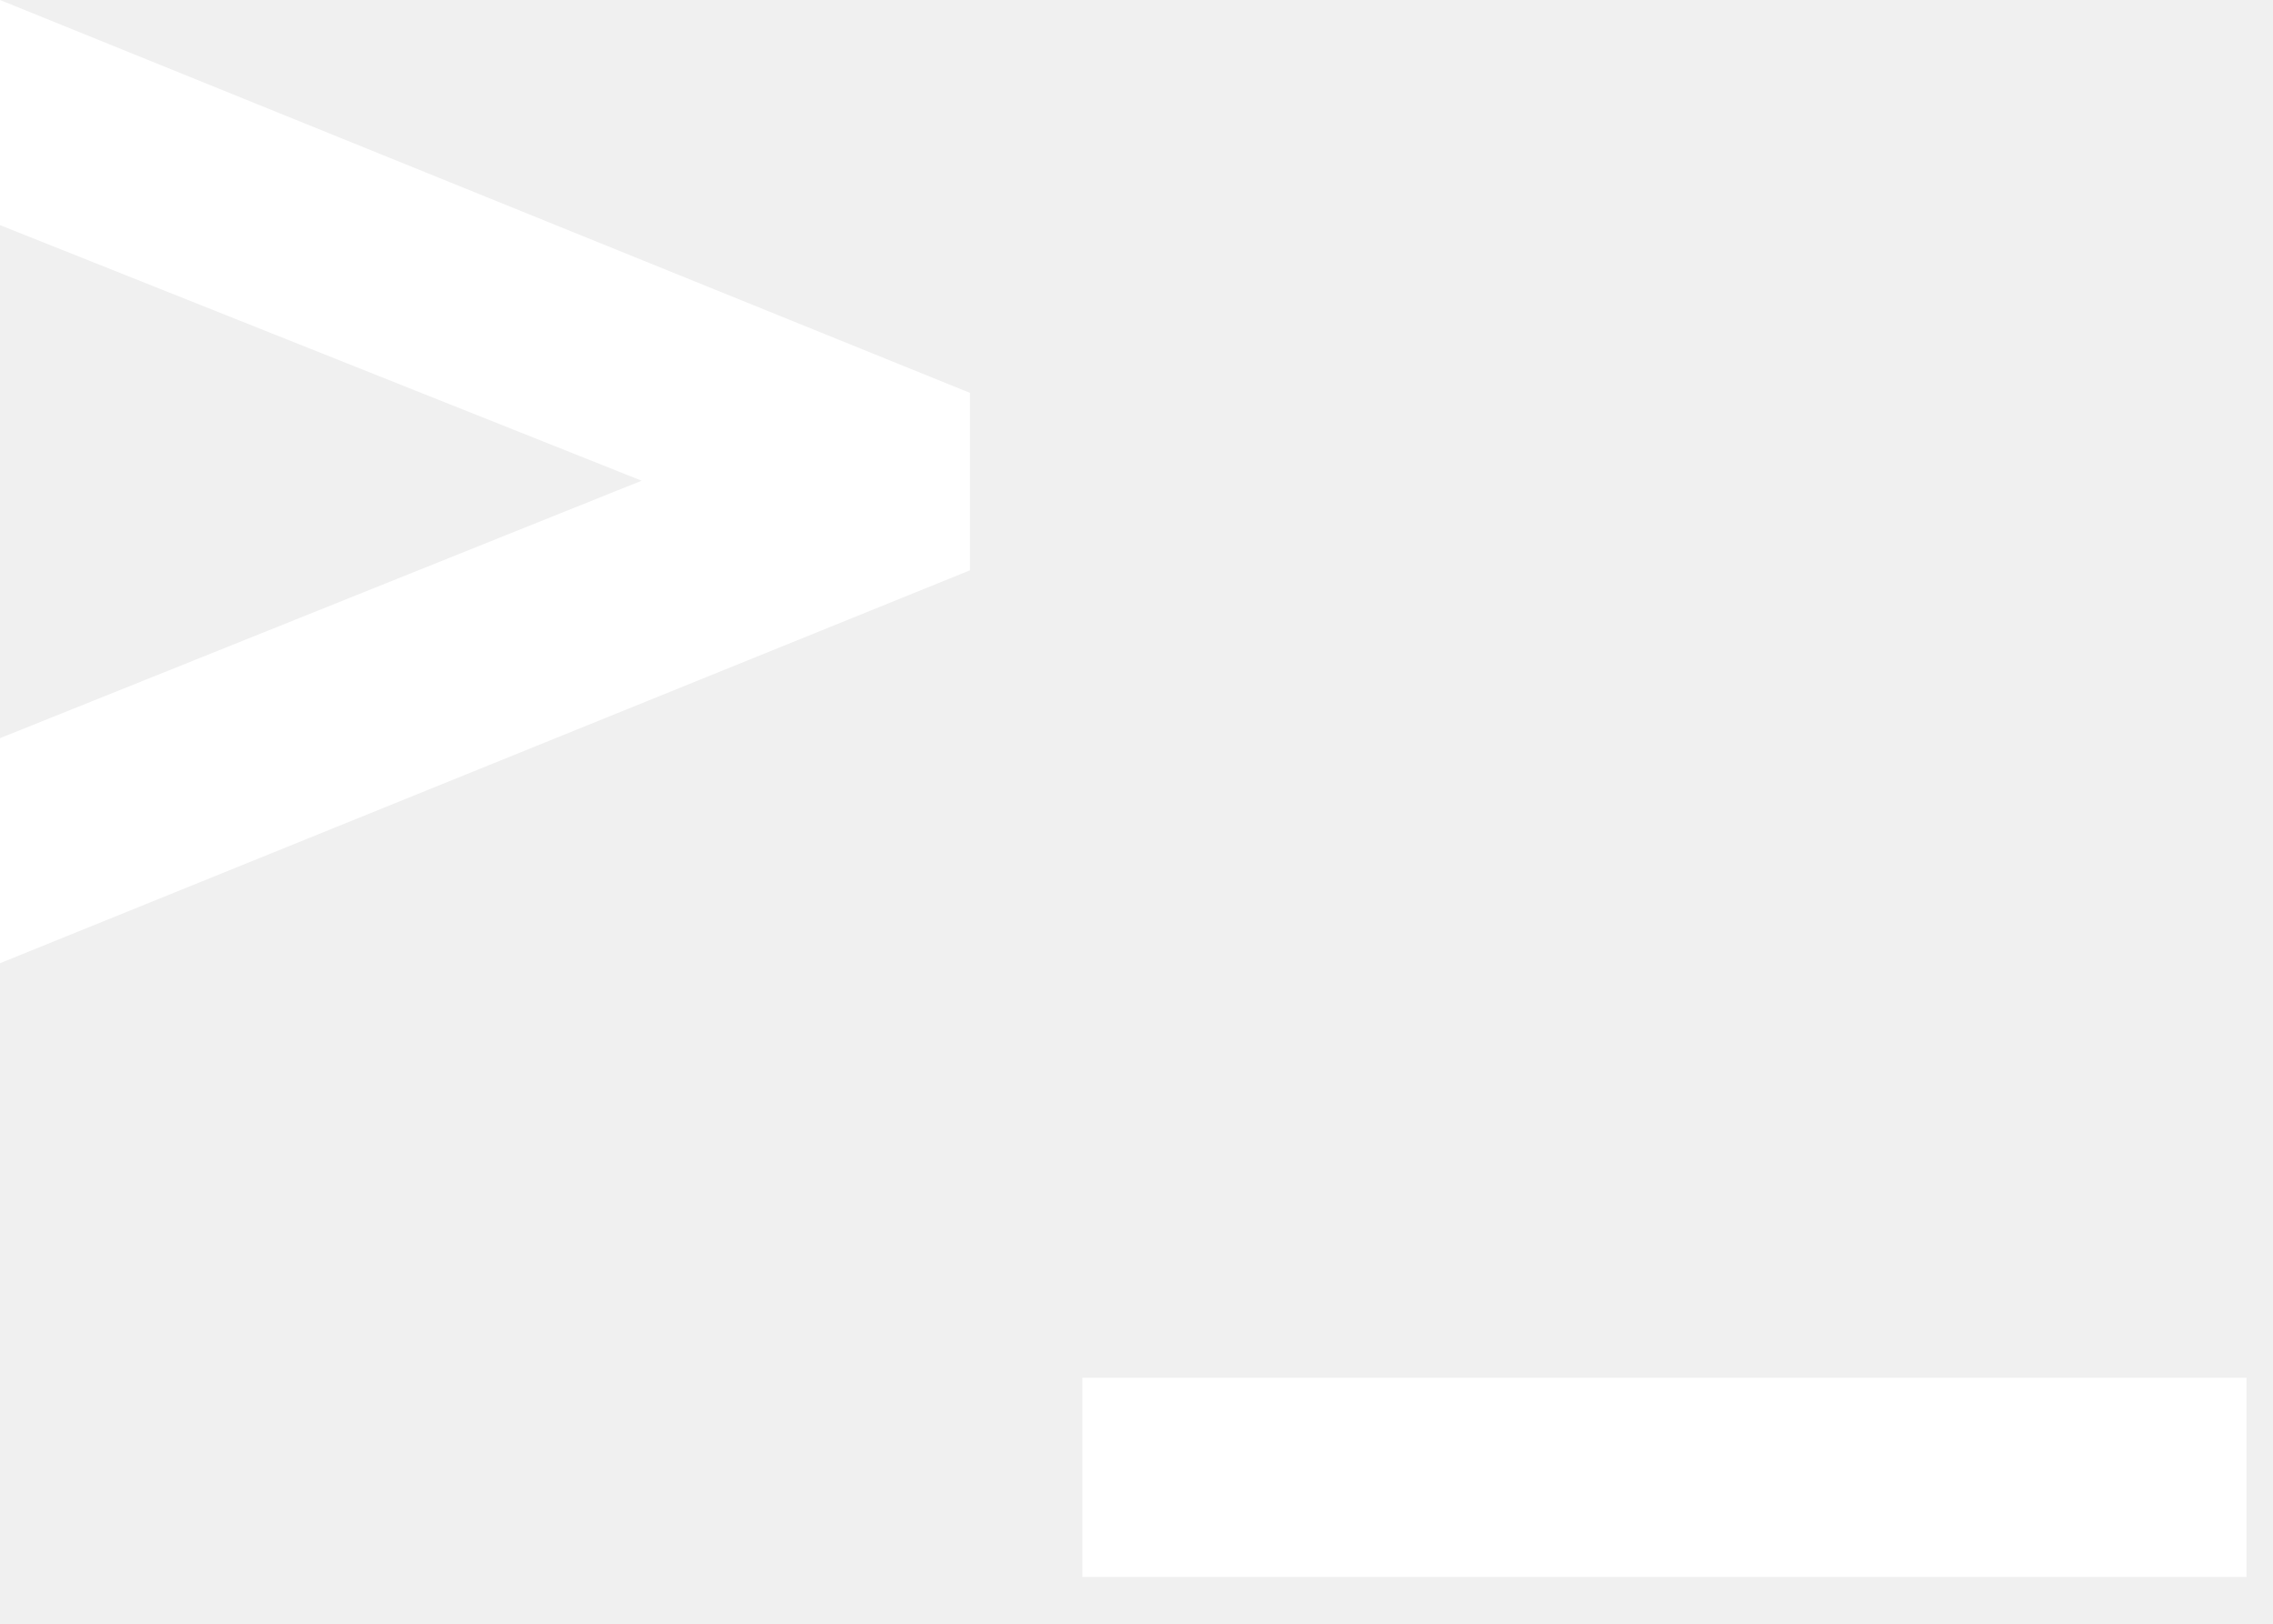
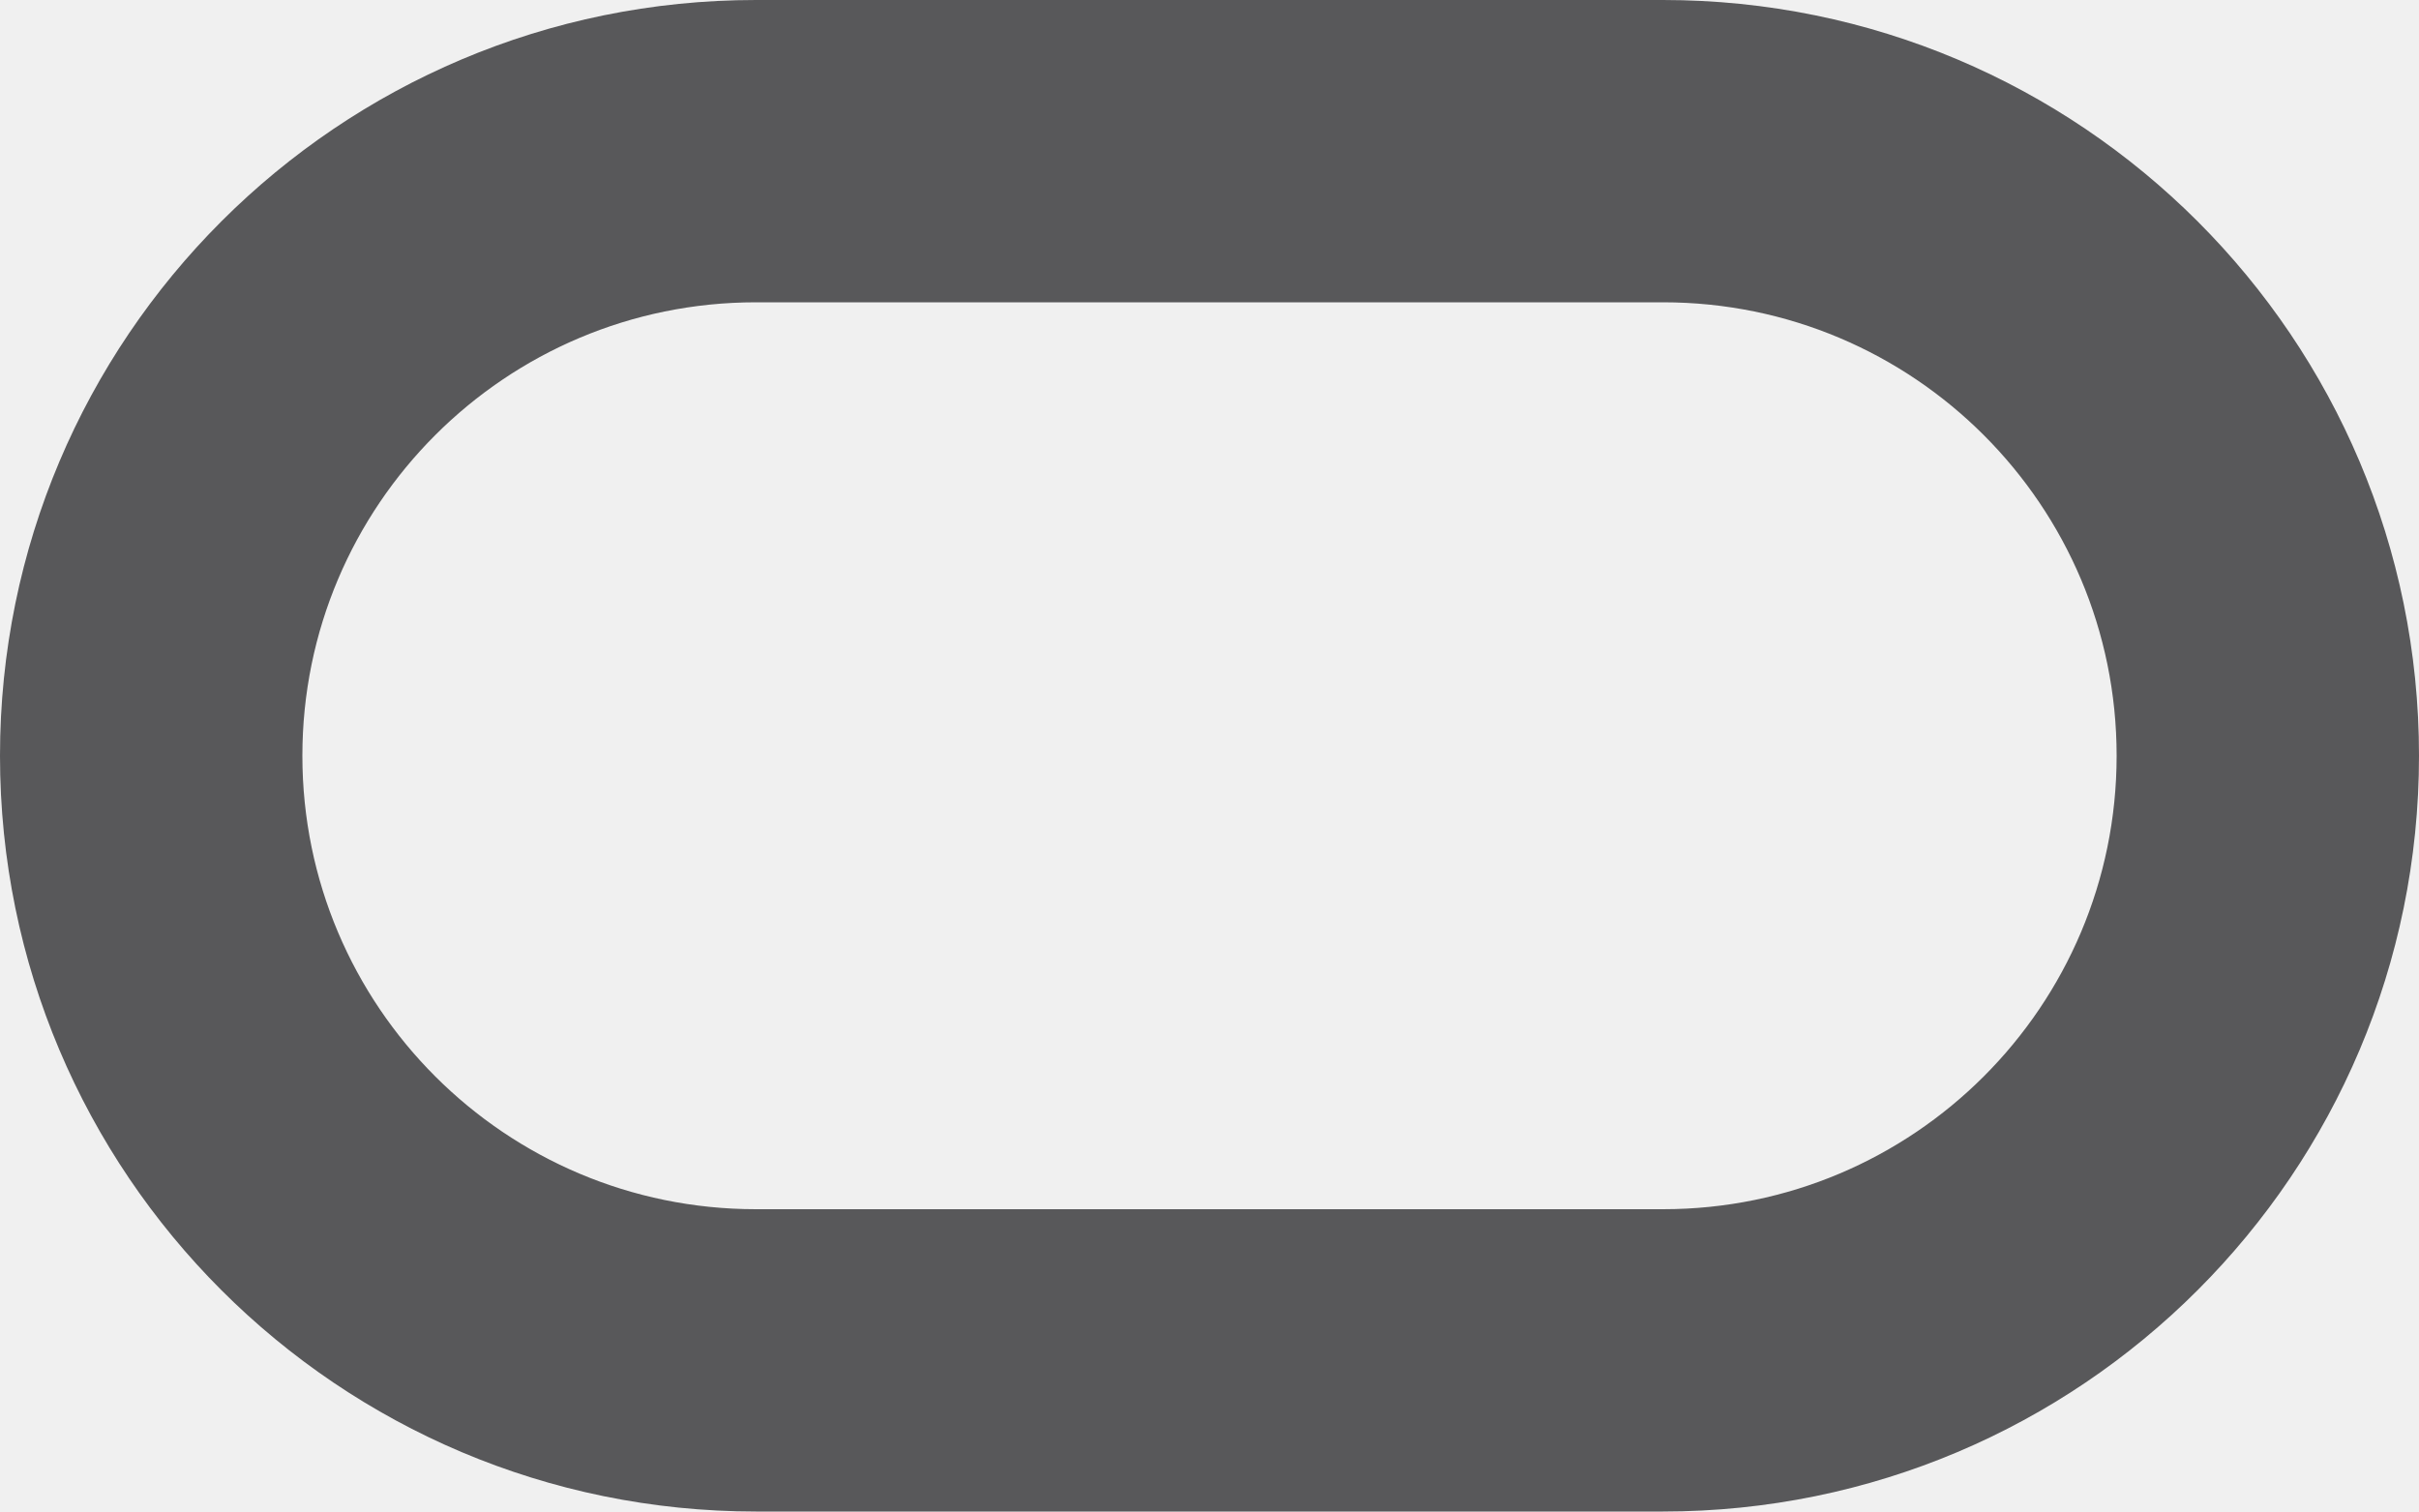
- <svg xmlns="http://www.w3.org/2000/svg" width="28px" height="20px" viewBox="0 0 28 20" version="1.1">
-   <g id="Landing-Page" stroke="none" stroke-width="1" fill="none" fill-rule="evenodd">
-     <g id="Home" transform="translate(-1572, -994)" fill="#FFFFFF">
-       <g id="icon-footer" transform="translate(1572, 994)">
-         <polygon id="&gt;" points="0 2.773 7.904 5.921 0 9.092 0 11.864 11.948 7.025 11.948 4.839 0 0" />
-         <polygon id="_" points="13.333 19.424 27.674 19.424 27.674 16.97 13.333 16.97" />
-       </g>
-     </g>
-   </g>
+ <svg xmlns="http://www.w3.org/2000/svg" width="40" height="25" viewBox="0 0 40 25" fill="none">
+   <path fill-rule="evenodd" clip-rule="evenodd" d="M12.5 0C5.596 0 0 5.596 0 12.5C0 19.404 5.596 25 12.5 25H27.5C34.404 25 40 19.404 40 12.5C40 5.596 34.404 0 27.5 0H12.5ZM12.5 5C8.358 5 5 8.358 5 12.5C5 16.642 8.358 20 12.5 20H27.5C31.642 20 35 16.642 35 12.5C35 8.358 31.642 5 27.5 5H12.5Z" fill="#58585A" />
</svg>
